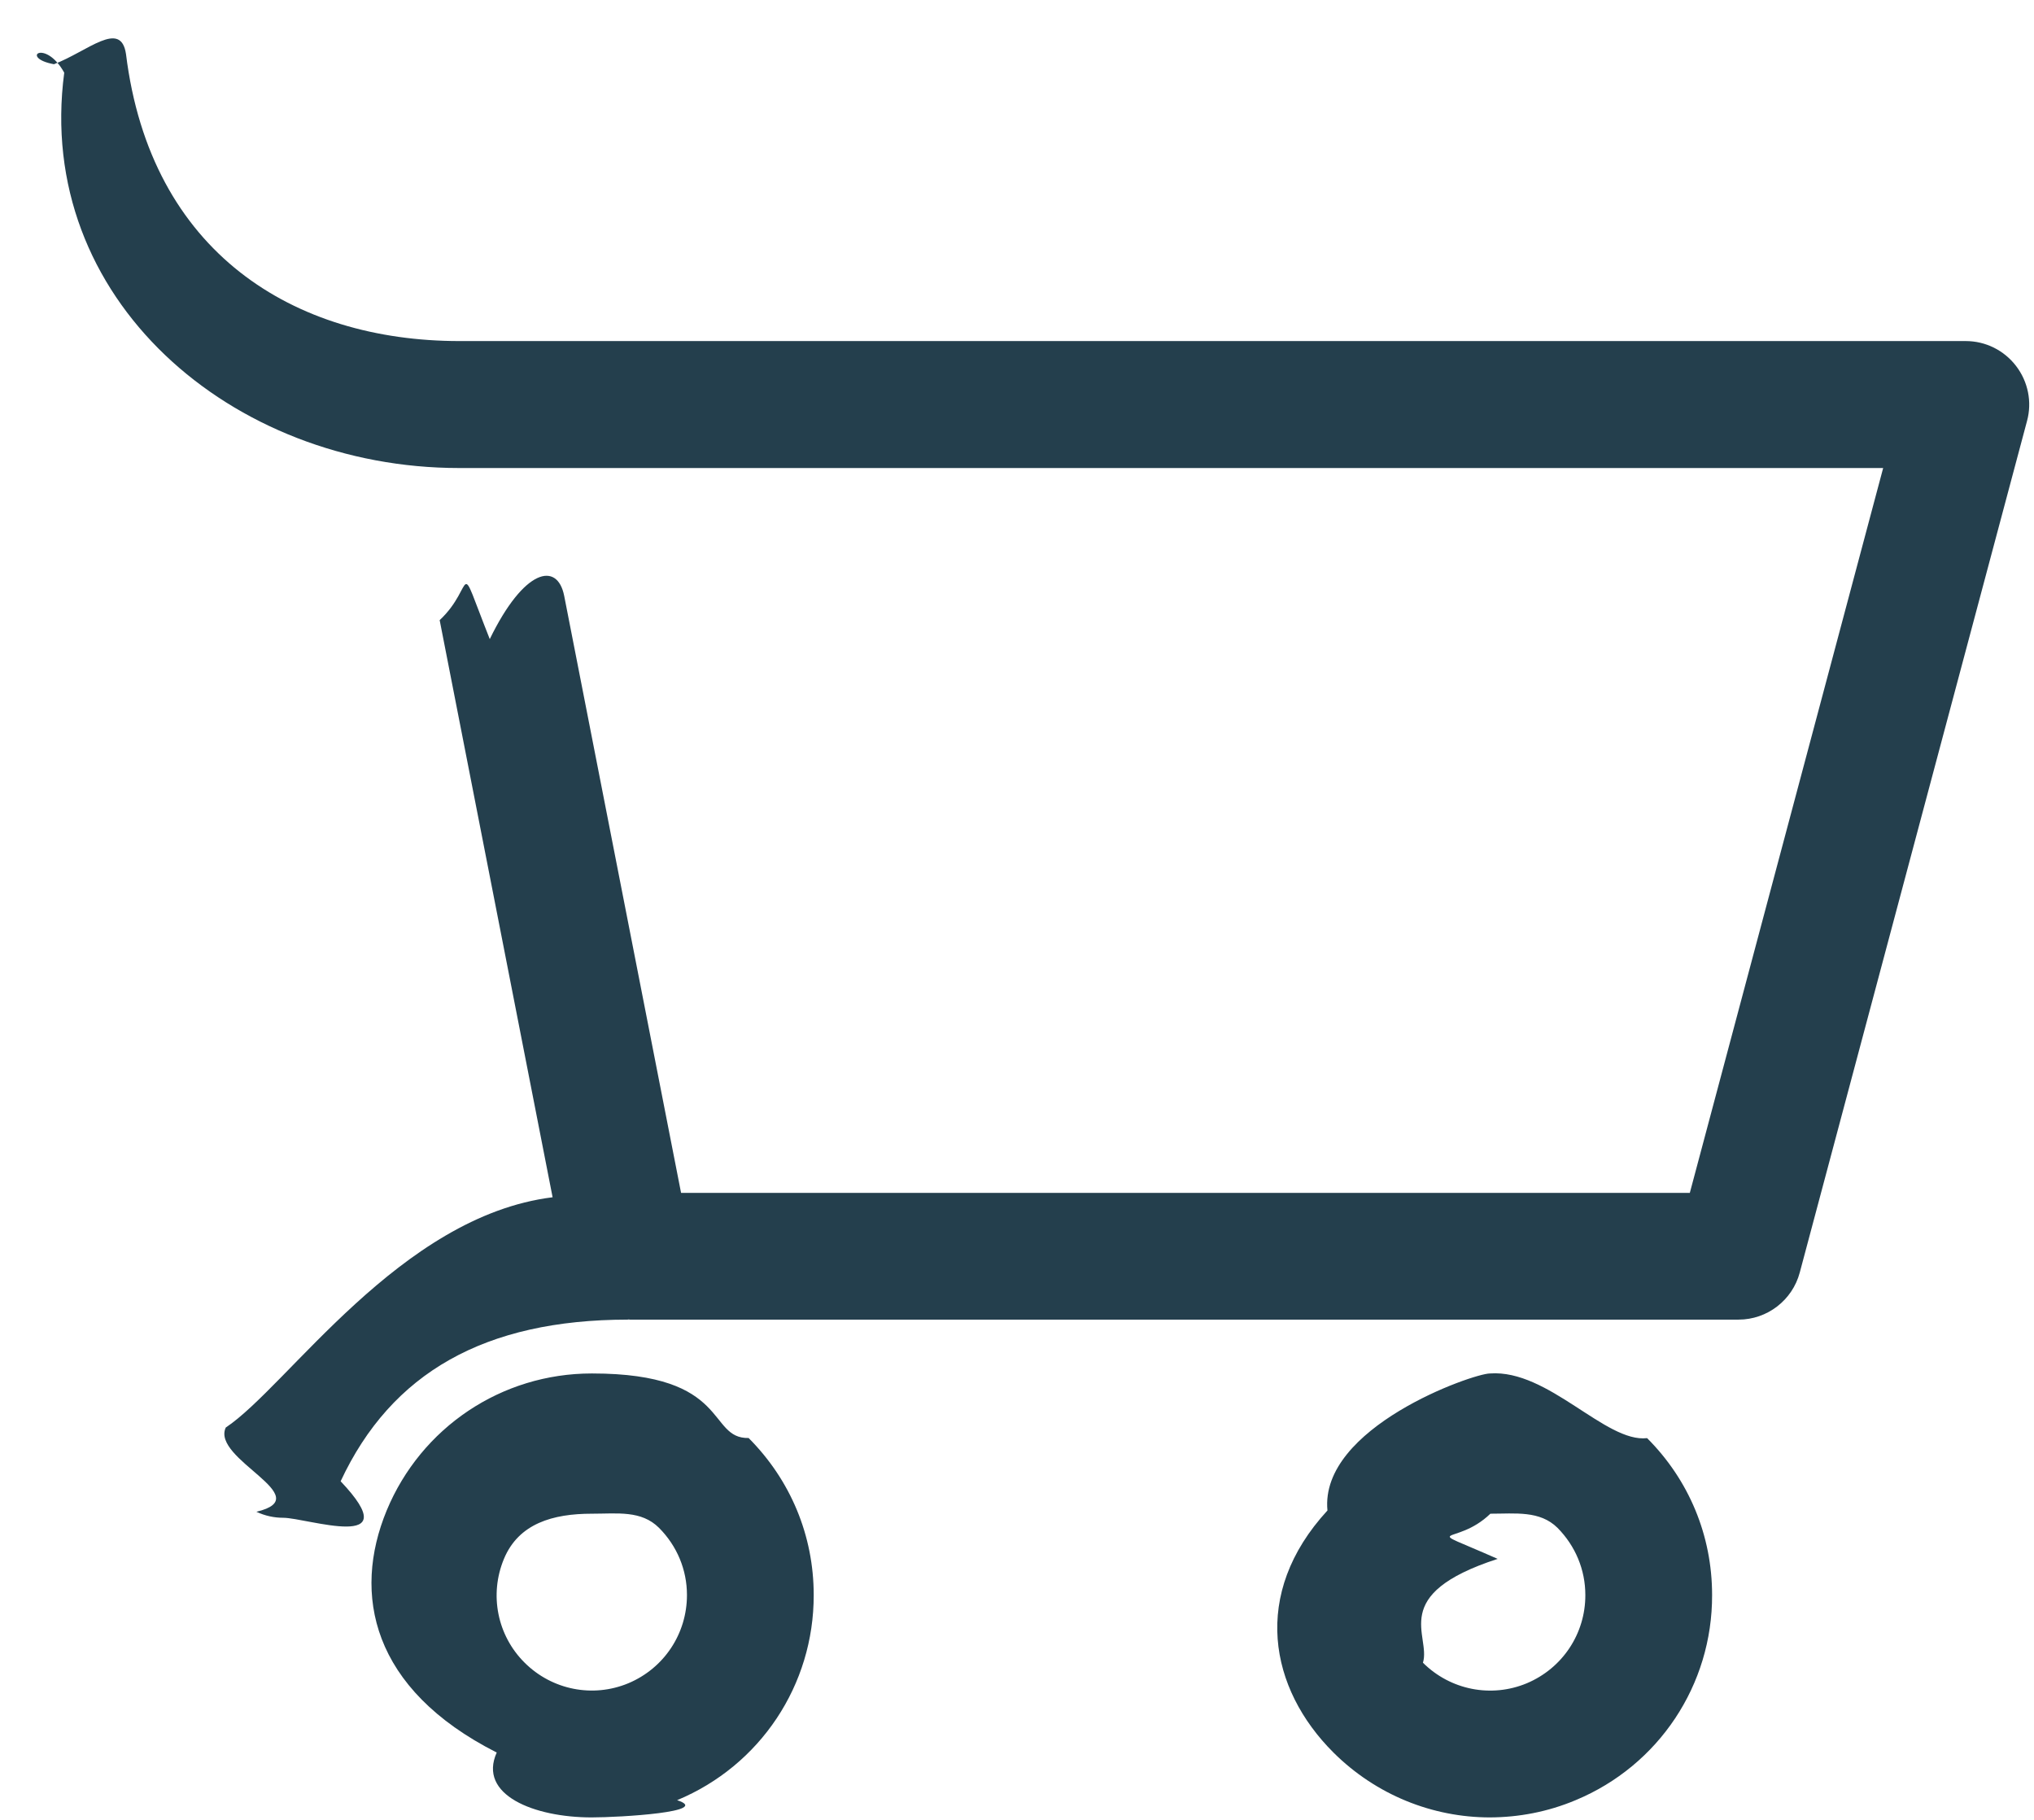
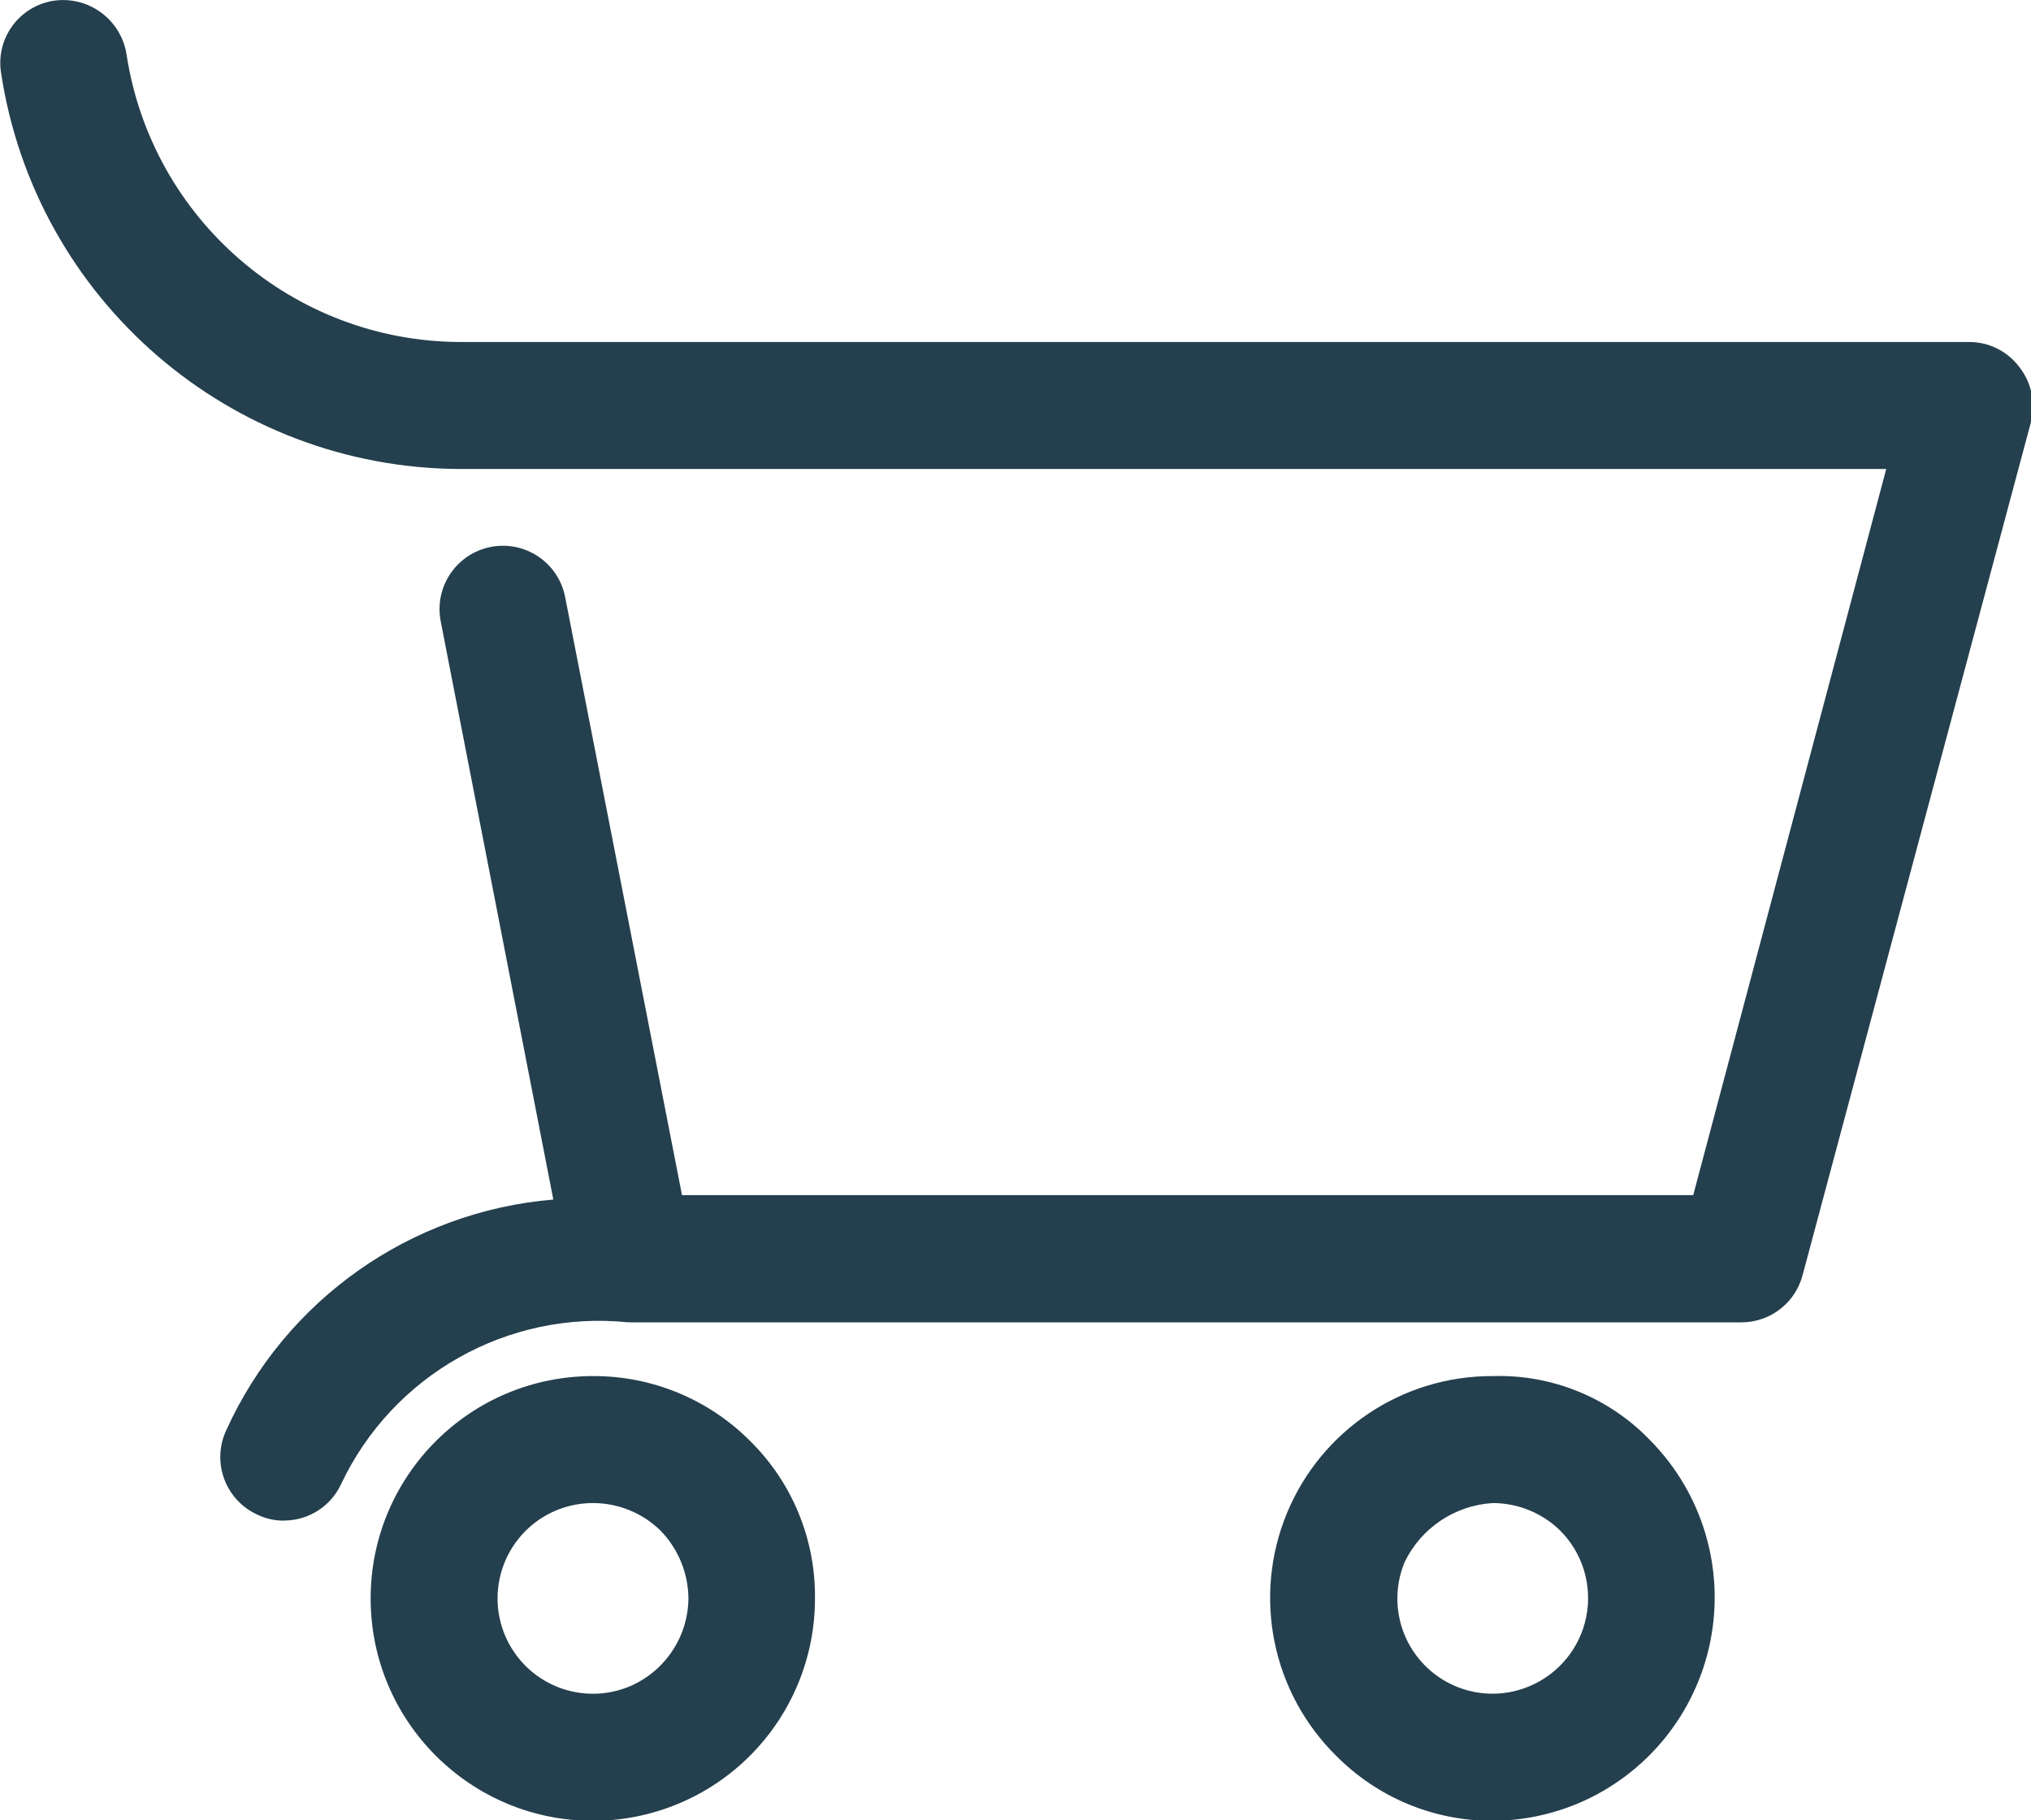
- <svg xmlns="http://www.w3.org/2000/svg" width="19px" height="17px">
-   <path fill-rule="evenodd" fill="rgb(36, 63, 77)" d="M18.935,3.932 L16.812,11.887 C16.743,12.146 16.508,12.327 16.240,12.327 L5.884,12.327 C5.876,12.325 5.868,12.325 5.862,12.327 C4.532,12.328 3.656,12.821 3.182,13.837 C3.82,14.51 2.868,14.178 2.645,14.178 C2.561,14.178 2.476,14.160 2.395,14.122 C2.98,13.983 1.970,13.631 2.109,13.335 C2.688,12.95 3.736,11.361 5.162,11.184 L4.107,5.793 C4.45,5.472 4.254,5.160 4.575,5.97 C4.896,5.31 5.206,5.245 5.270,5.565 L6.362,11.143 L15.785,11.143 L17.591,4.372 L4.314,4.372 C4.305,4.372 4.297,4.372 4.289,4.372 C2.161,4.372 0.321,2.788 0.6,0.679 C0.42,0.355 0.180,0.54 0.504,0.6 C0.819,0.48 1.129,0.180 1.177,0.505 C1.406,2.36 2.744,3.186 4.293,3.186 C4.298,3.186 4.305,3.186 4.310,3.186 L18.363,3.186 C18.547,3.186 18.720,3.272 18.832,3.418 C18.945,3.565 18.983,3.755 18.935,3.932 ZM5.527,12.830 C5.529,12.830 5.530,12.830 5.532,12.830 C6.83,12.830 6.602,13.44 6.993,13.433 C7.385,13.826 7.601,14.345 7.601,14.899 C7.603,15.740 7.102,16.493 6.325,16.816 C6.66,16.925 5.795,16.977 5.526,16.977 C4.989,16.977 4.462,16.767 4.64,16.371 C3.468,15.777 3.290,14.890 3.612,14.110 C3.934,13.334 4.685,12.830 5.527,12.830 ZM4.901,15.532 C5.156,15.786 5.537,15.862 5.869,15.724 C6.203,15.584 6.417,15.261 6.417,14.900 C6.417,14.663 6.324,14.441 6.156,14.272 C5.990,14.107 5.768,14.14 5.532,14.14 C5.530,14.14 5.529,14.14 5.528,14.14 C5.167,14.14 4.845,14.230 4.707,14.563 C4.569,14.896 4.645,15.278 4.901,15.532 ZM13.918,12.830 C14.464,12.790 14.998,13.48 15.386,13.434 C15.778,13.826 15.993,14.345 15.993,14.899 C15.996,15.739 15.495,16.493 14.718,16.816 C14.459,16.925 14.187,16.976 13.918,16.977 C13.381,16.977 12.854,16.767 12.456,16.371 C11.859,15.776 11.682,14.890 12.4,14.110 C12.325,13.334 13.76,12.830 13.918,12.830 ZM13.292,15.532 C13.549,15.788 13.931,15.862 14.262,15.724 C14.595,15.584 14.810,15.261 14.809,14.900 C14.809,14.663 14.716,14.441 14.549,14.272 C14.384,14.109 14.156,14.14 13.924,14.14 C13.923,14.14 13.922,14.14 13.922,14.14 C13.591,14.46 13.237,14.229 13.99,14.562 C12.961,14.896 13.37,15.278 13.292,15.532 Z" />
+ <svg xmlns="http://www.w3.org/2000/svg" width="18.94" height="16.969" viewBox="0 0 18.94 16.969">
+   <defs>
+     <style>
+       .cls-1 {
+         fill: #243f4d;
+         fill-rule: evenodd;
+       }
+     </style>
+   </defs>
+   <path class="cls-1" d="M1721.53,85.978a2.073,2.073,0,1,1,0-4.147h0a2.056,2.056,0,0,1,1.46.6,2.03,2.03,0,0,1,.61,1.466A2.071,2.071,0,0,1,1721.53,85.978Zm0-2.963h0a0.889,0.889,0,1,0,.34,1.71,0.9,0.9,0,0,0,.55-0.824,0.92,0.92,0,0,0-.26-0.629A0.9,0.9,0,0,0,1721.53,83.015Zm8.39,2.963a2.045,2.045,0,0,1-1.46-.607,2.068,2.068,0,0,1,1.46-3.54h0a1.953,1.953,0,0,1,1.47.6,2.085,2.085,0,0,1-.67,3.383A2.093,2.093,0,0,1,1729.92,85.978Zm0-2.963h0a0.978,0.978,0,0,0-.82.548,0.887,0.887,0,0,0,1.16,1.161,0.891,0.891,0,0,0,.29-1.452A0.9,0.9,0,0,0,1729.92,83.015Zm-11.27.164a0.562,0.562,0,0,1-.25-0.056,0.59,0.59,0,0,1-.29-0.787,3.686,3.686,0,0,1,3.05-2.151l-1.05-5.391a0.591,0.591,0,1,1,1.16-.228l1.09,5.578h9.43l1.8-6.771h-13.3a4.346,4.346,0,0,1-4.28-3.693,0.587,0.587,0,0,1,.49-0.673,0.6,0.6,0,0,1,.68.5,3.159,3.159,0,0,0,3.11,2.682h14.07a0.582,0.582,0,0,1,.47.232,0.594,0.594,0,0,1,.11.513l-2.13,7.956a0.59,0.59,0,0,1-.57.44h-10.36a0.03,0.03,0,0,0-.02,0,2.66,2.66,0,0,0-2.68,1.51A0.586,0.586,0,0,1,1718.65,83.178Z" transform="translate(-1716 -69)" />
</svg>
